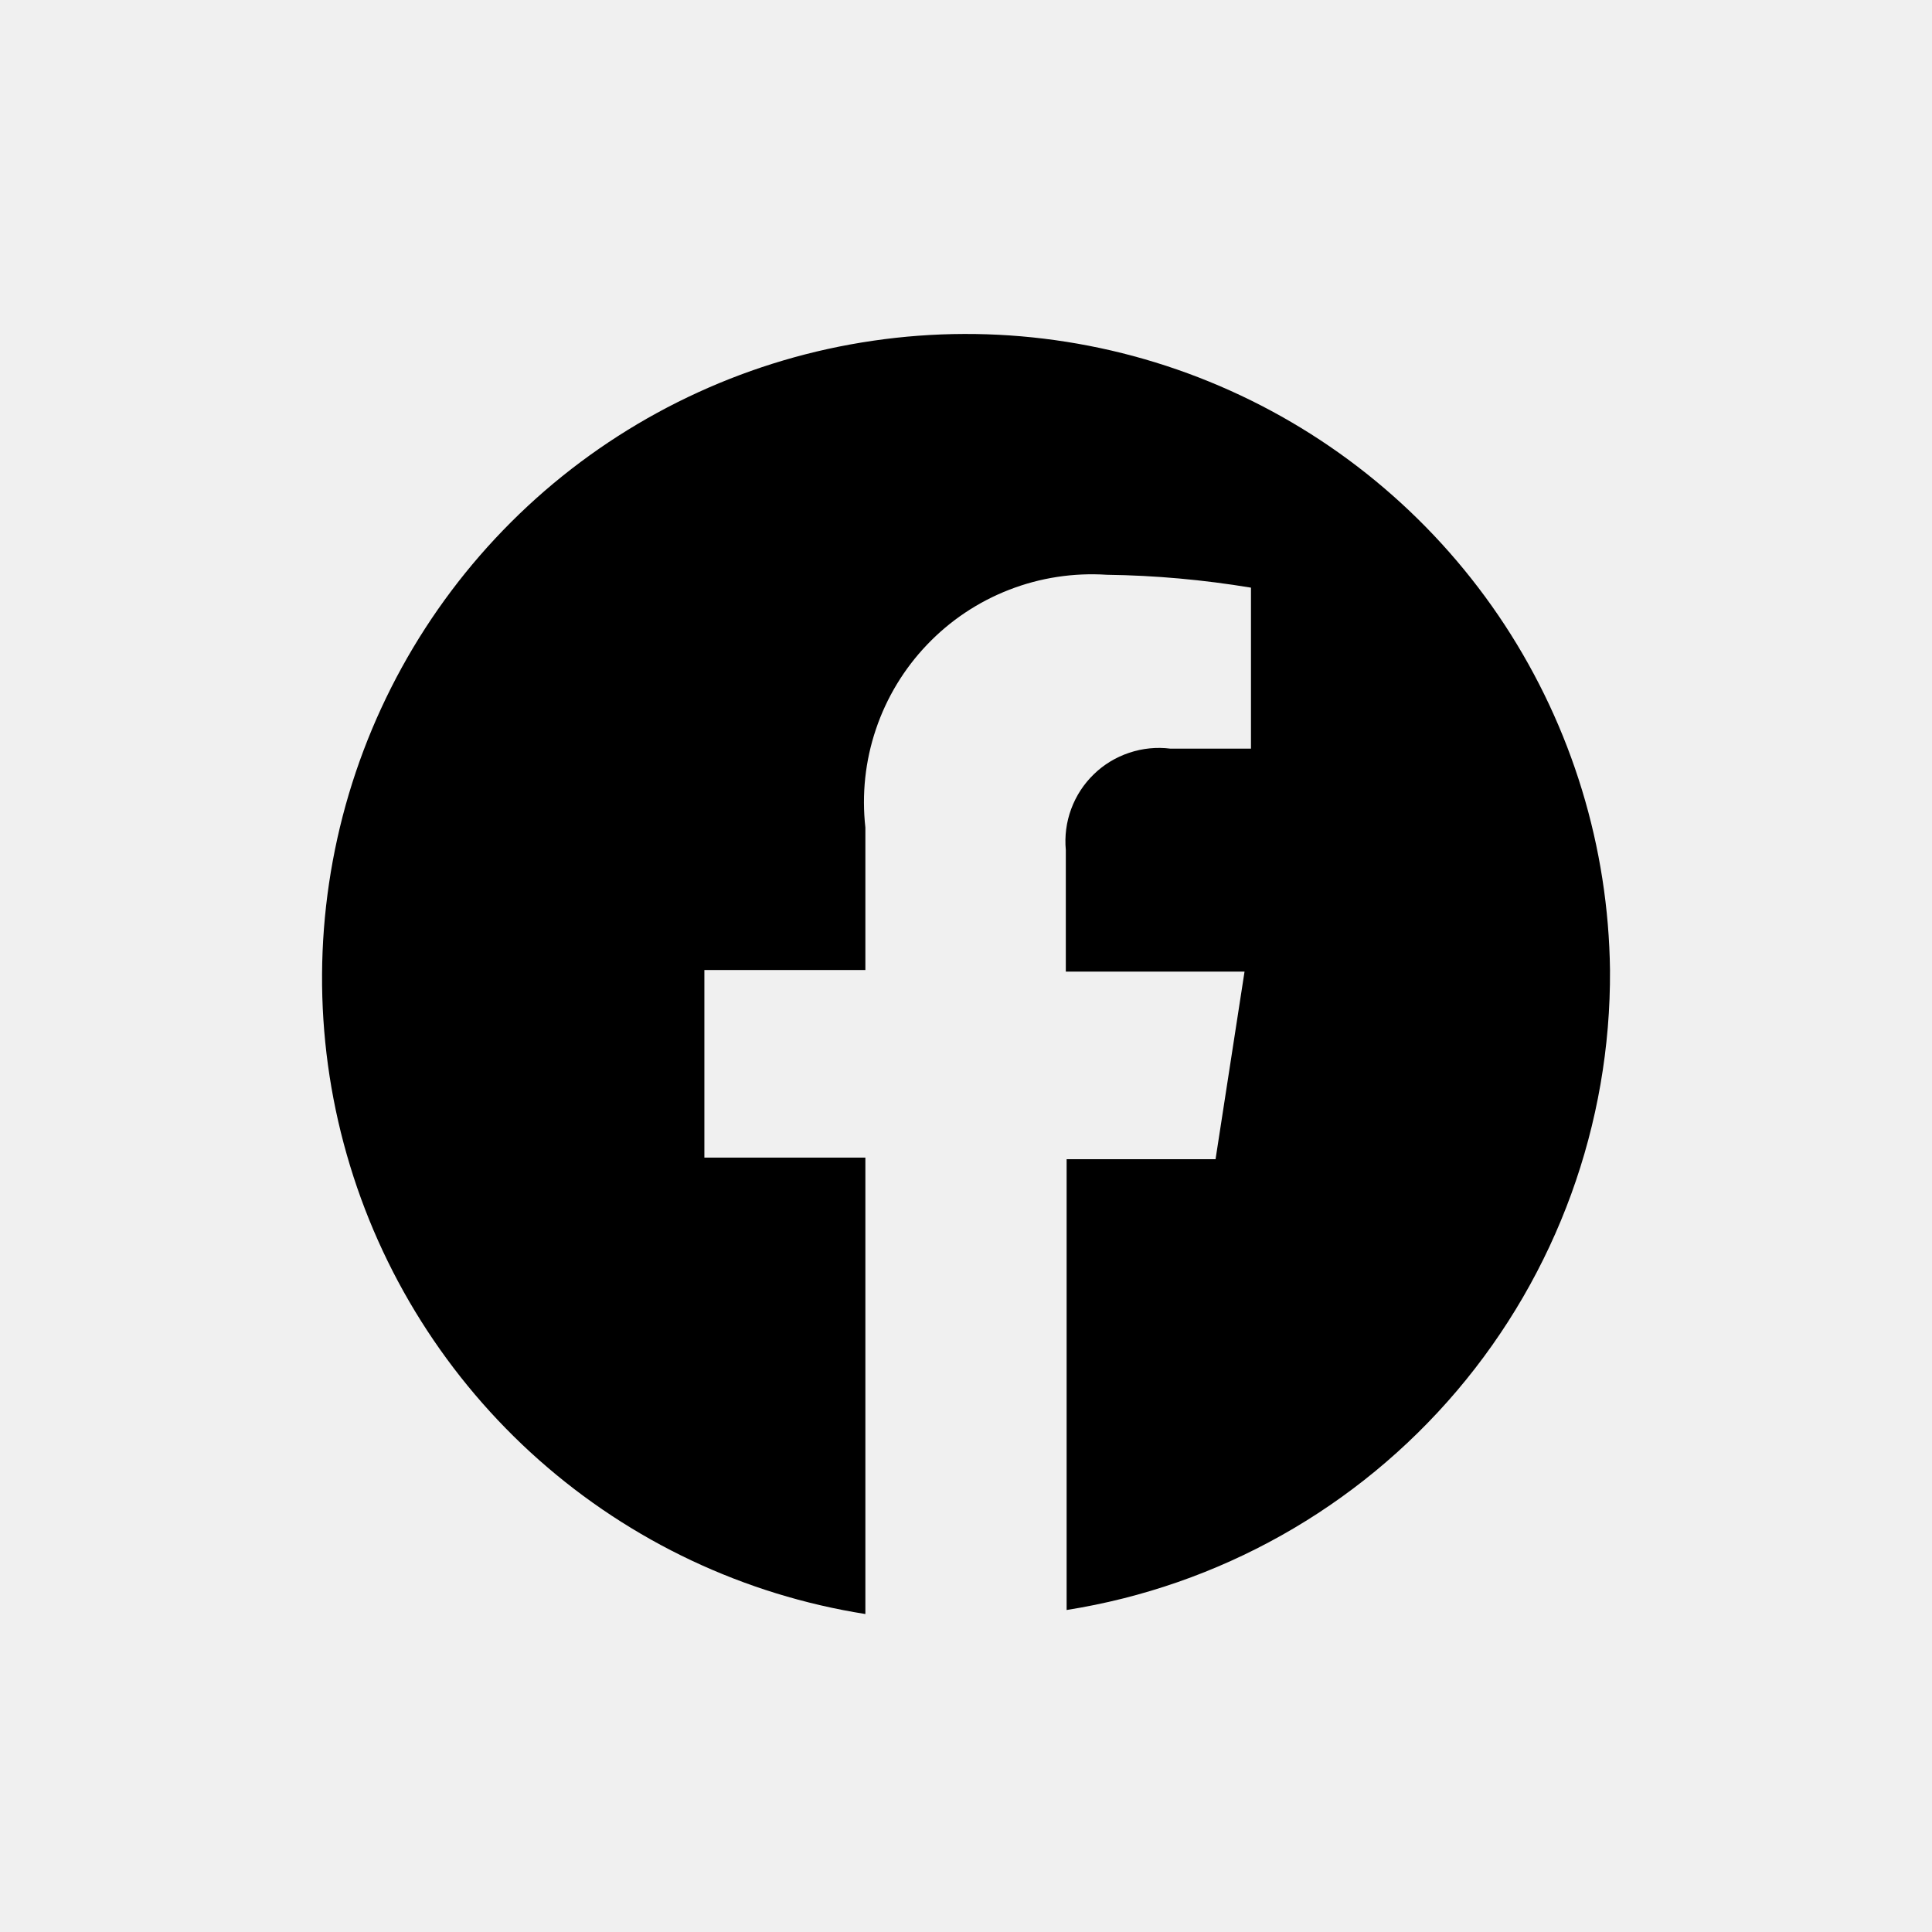
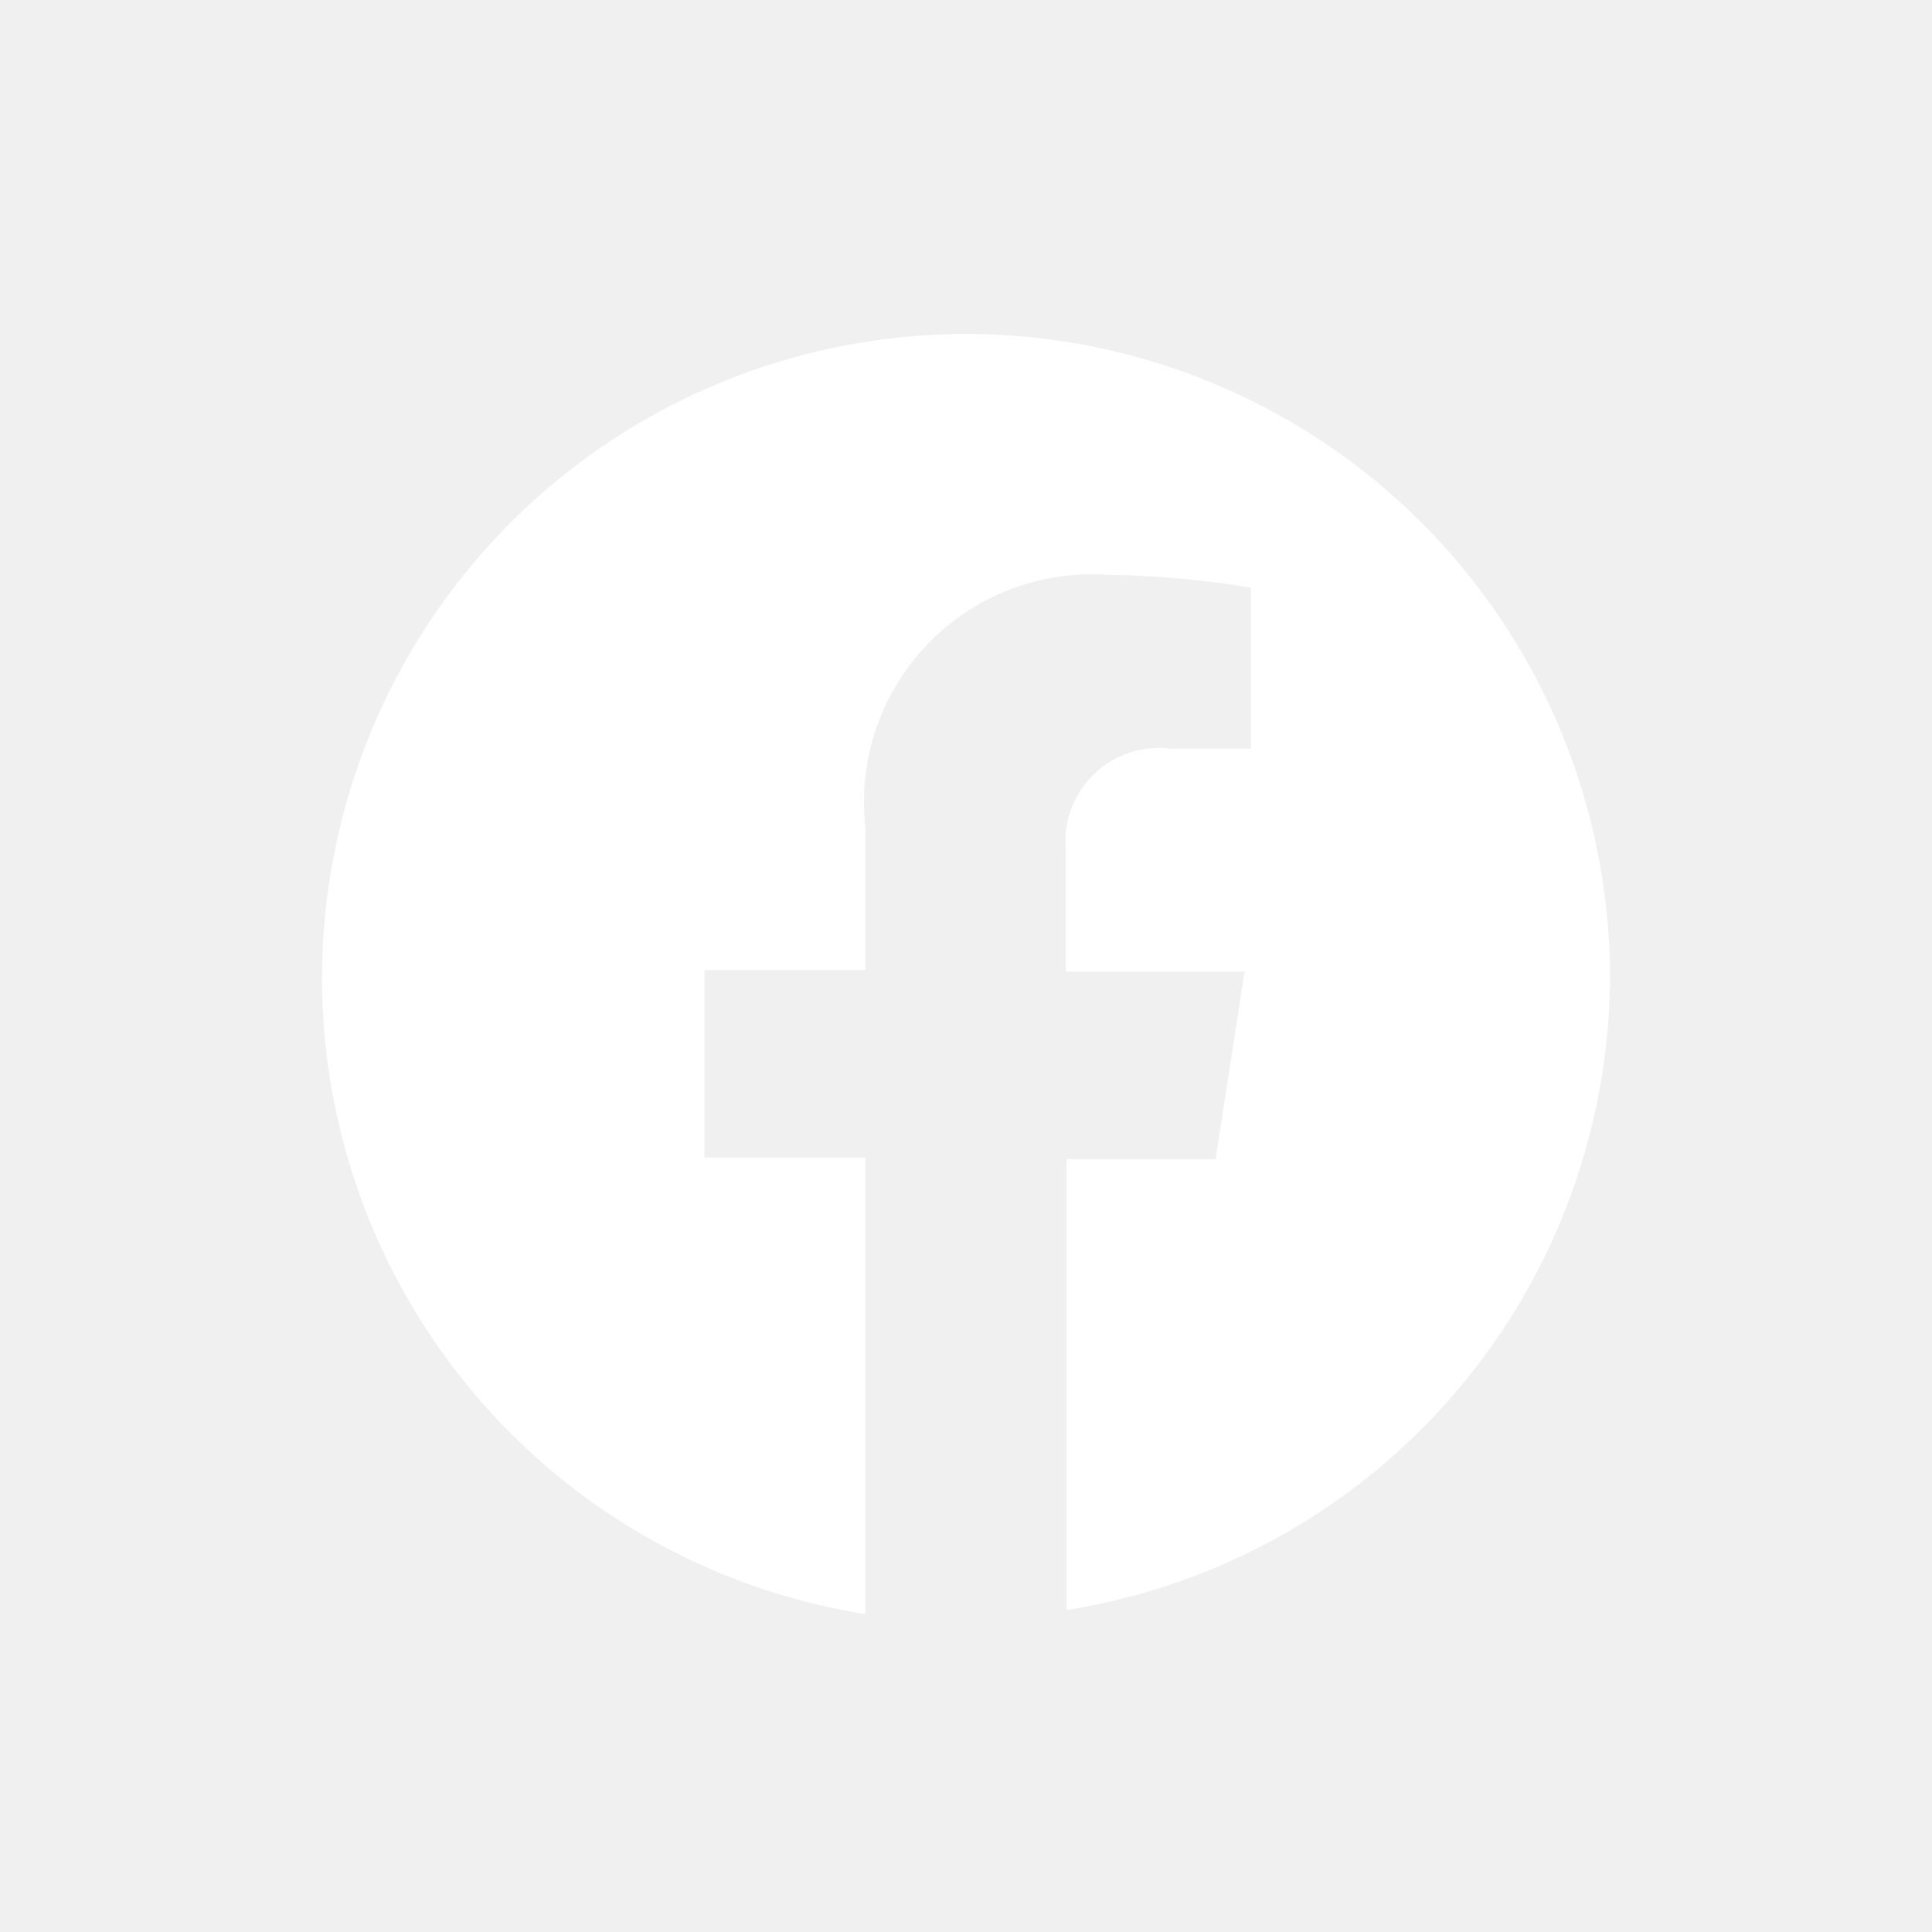
<svg xmlns="http://www.w3.org/2000/svg" width="64px" height="64px" viewBox="0 0 24 24" fill="none">
  <g id="SVGRepo_bgCarrier" stroke-width="0" />
  <g id="SVGRepo_tracerCarrier" stroke-linecap="round" stroke-linejoin="round" />
  <g id="SVGRepo_iconCarrier">
-     <path d="M20 12.05C19.981 10.525 19.527 9.038 18.692 7.763C17.856 6.488 16.673 5.478 15.283 4.853C13.892 4.227 12.352 4.012 10.843 4.233C9.335 4.453 7.921 5.1 6.767 6.097C5.614 7.095 4.77 8.401 4.334 9.862C3.899 11.323 3.889 12.878 4.308 14.344C4.726 15.81 5.555 17.126 6.696 18.137C7.838 19.148 9.244 19.812 10.75 20.05V14.38H8.75V12.05H10.75V10.28C10.704 9.868 10.748 9.452 10.881 9.059C11.013 8.667 11.23 8.308 11.516 8.009C11.802 7.709 12.15 7.476 12.537 7.326C12.922 7.176 13.337 7.113 13.75 7.14C14.35 7.148 14.948 7.202 15.54 7.3V9.3H14.54C14.368 9.278 14.192 9.296 14.028 9.351C13.863 9.406 13.712 9.497 13.588 9.618C13.463 9.739 13.367 9.886 13.307 10.049C13.246 10.213 13.224 10.387 13.24 10.56V12.07H15.46L15.1 14.4H13.25V20C15.14 19.701 16.86 18.735 18.099 17.276C19.337 15.818 20.012 13.963 20 12.05Z" fill="#000000" />
+     <path d="M20 12.05C19.981 10.525 19.527 9.038 18.692 7.763C17.856 6.488 16.673 5.478 15.283 4.853C13.892 4.227 12.352 4.012 10.843 4.233C9.335 4.453 7.921 5.1 6.767 6.097C5.614 7.095 4.77 8.401 4.334 9.862C3.899 11.323 3.889 12.878 4.308 14.344C4.726 15.81 5.555 17.126 6.696 18.137C7.838 19.148 9.244 19.812 10.75 20.05V14.38H8.75V12.05H10.75V10.28C10.704 9.868 10.748 9.452 10.881 9.059C11.013 8.667 11.23 8.308 11.516 8.009C11.802 7.709 12.15 7.476 12.537 7.326C12.922 7.176 13.337 7.113 13.75 7.14C14.35 7.148 14.948 7.202 15.54 7.3V9.3H14.54C14.368 9.278 14.192 9.296 14.028 9.351C13.863 9.406 13.712 9.497 13.588 9.618C13.463 9.739 13.367 9.886 13.307 10.049C13.246 10.213 13.224 10.387 13.24 10.56V12.07H15.46L15.1 14.4H13.25V20C15.14 19.701 16.86 18.735 18.099 17.276C19.337 15.818 20.012 13.963 20 12.05Z" fill="#fff" />
  </g>
</svg>
